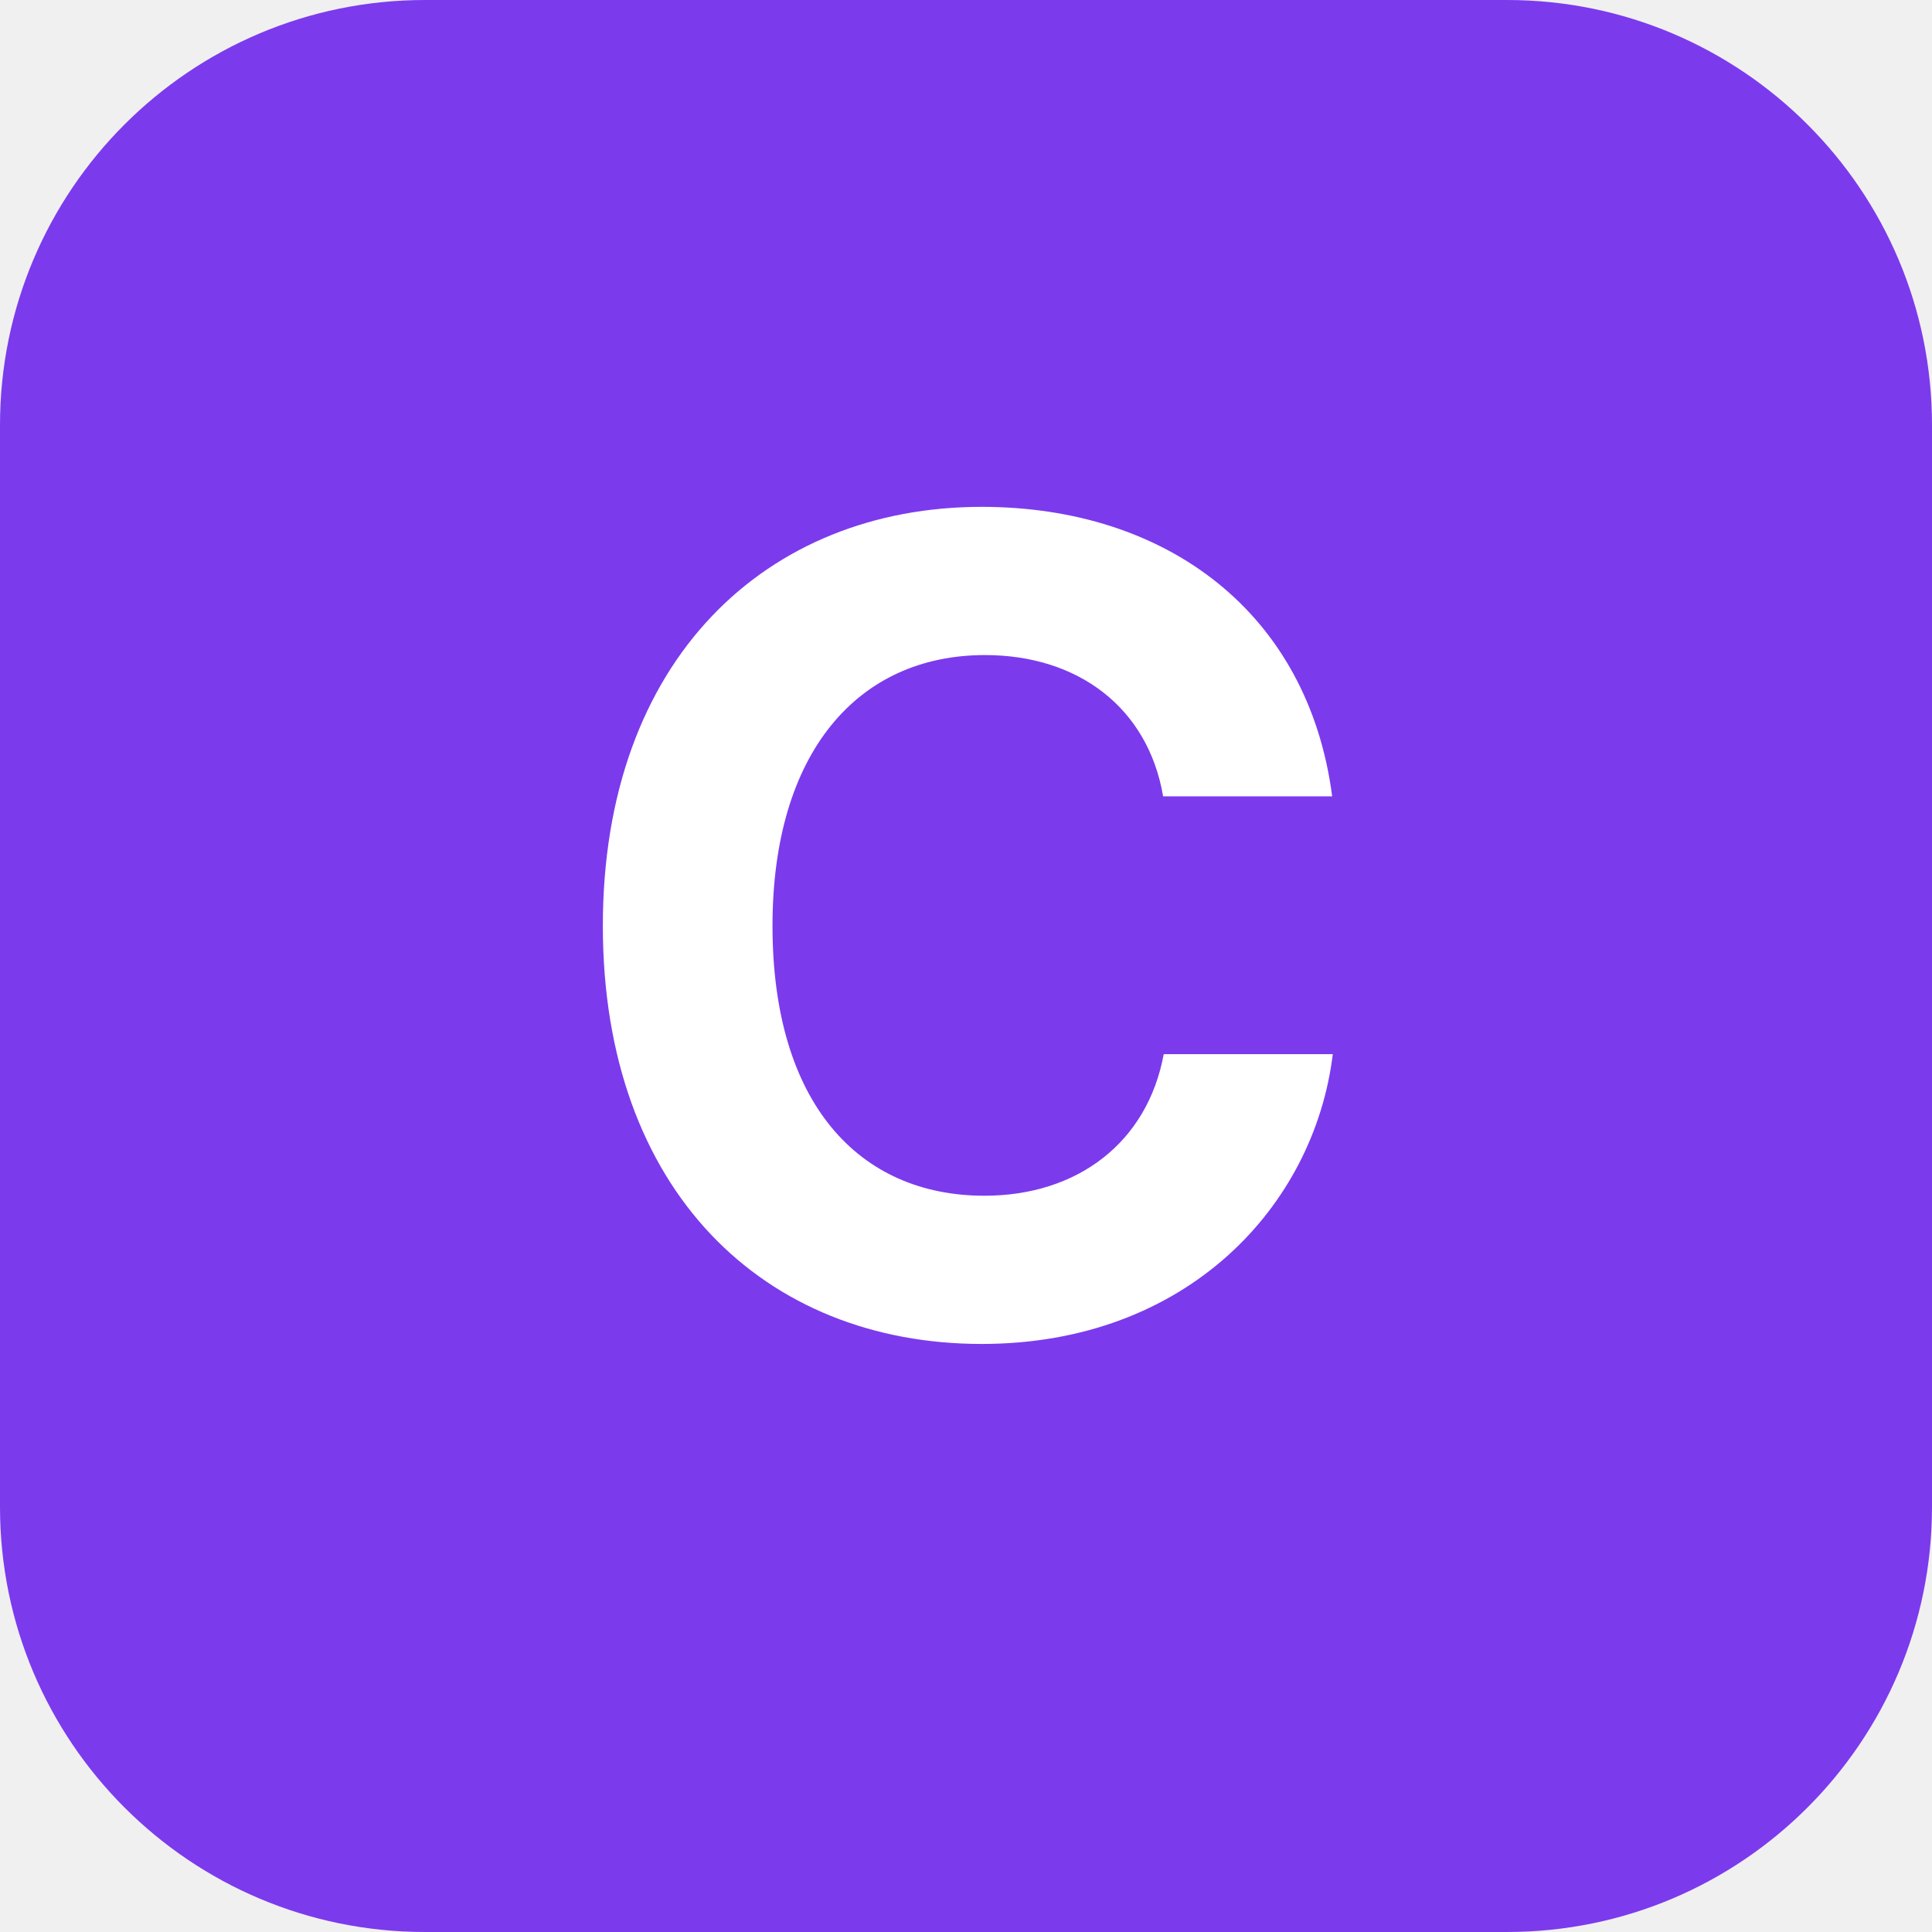
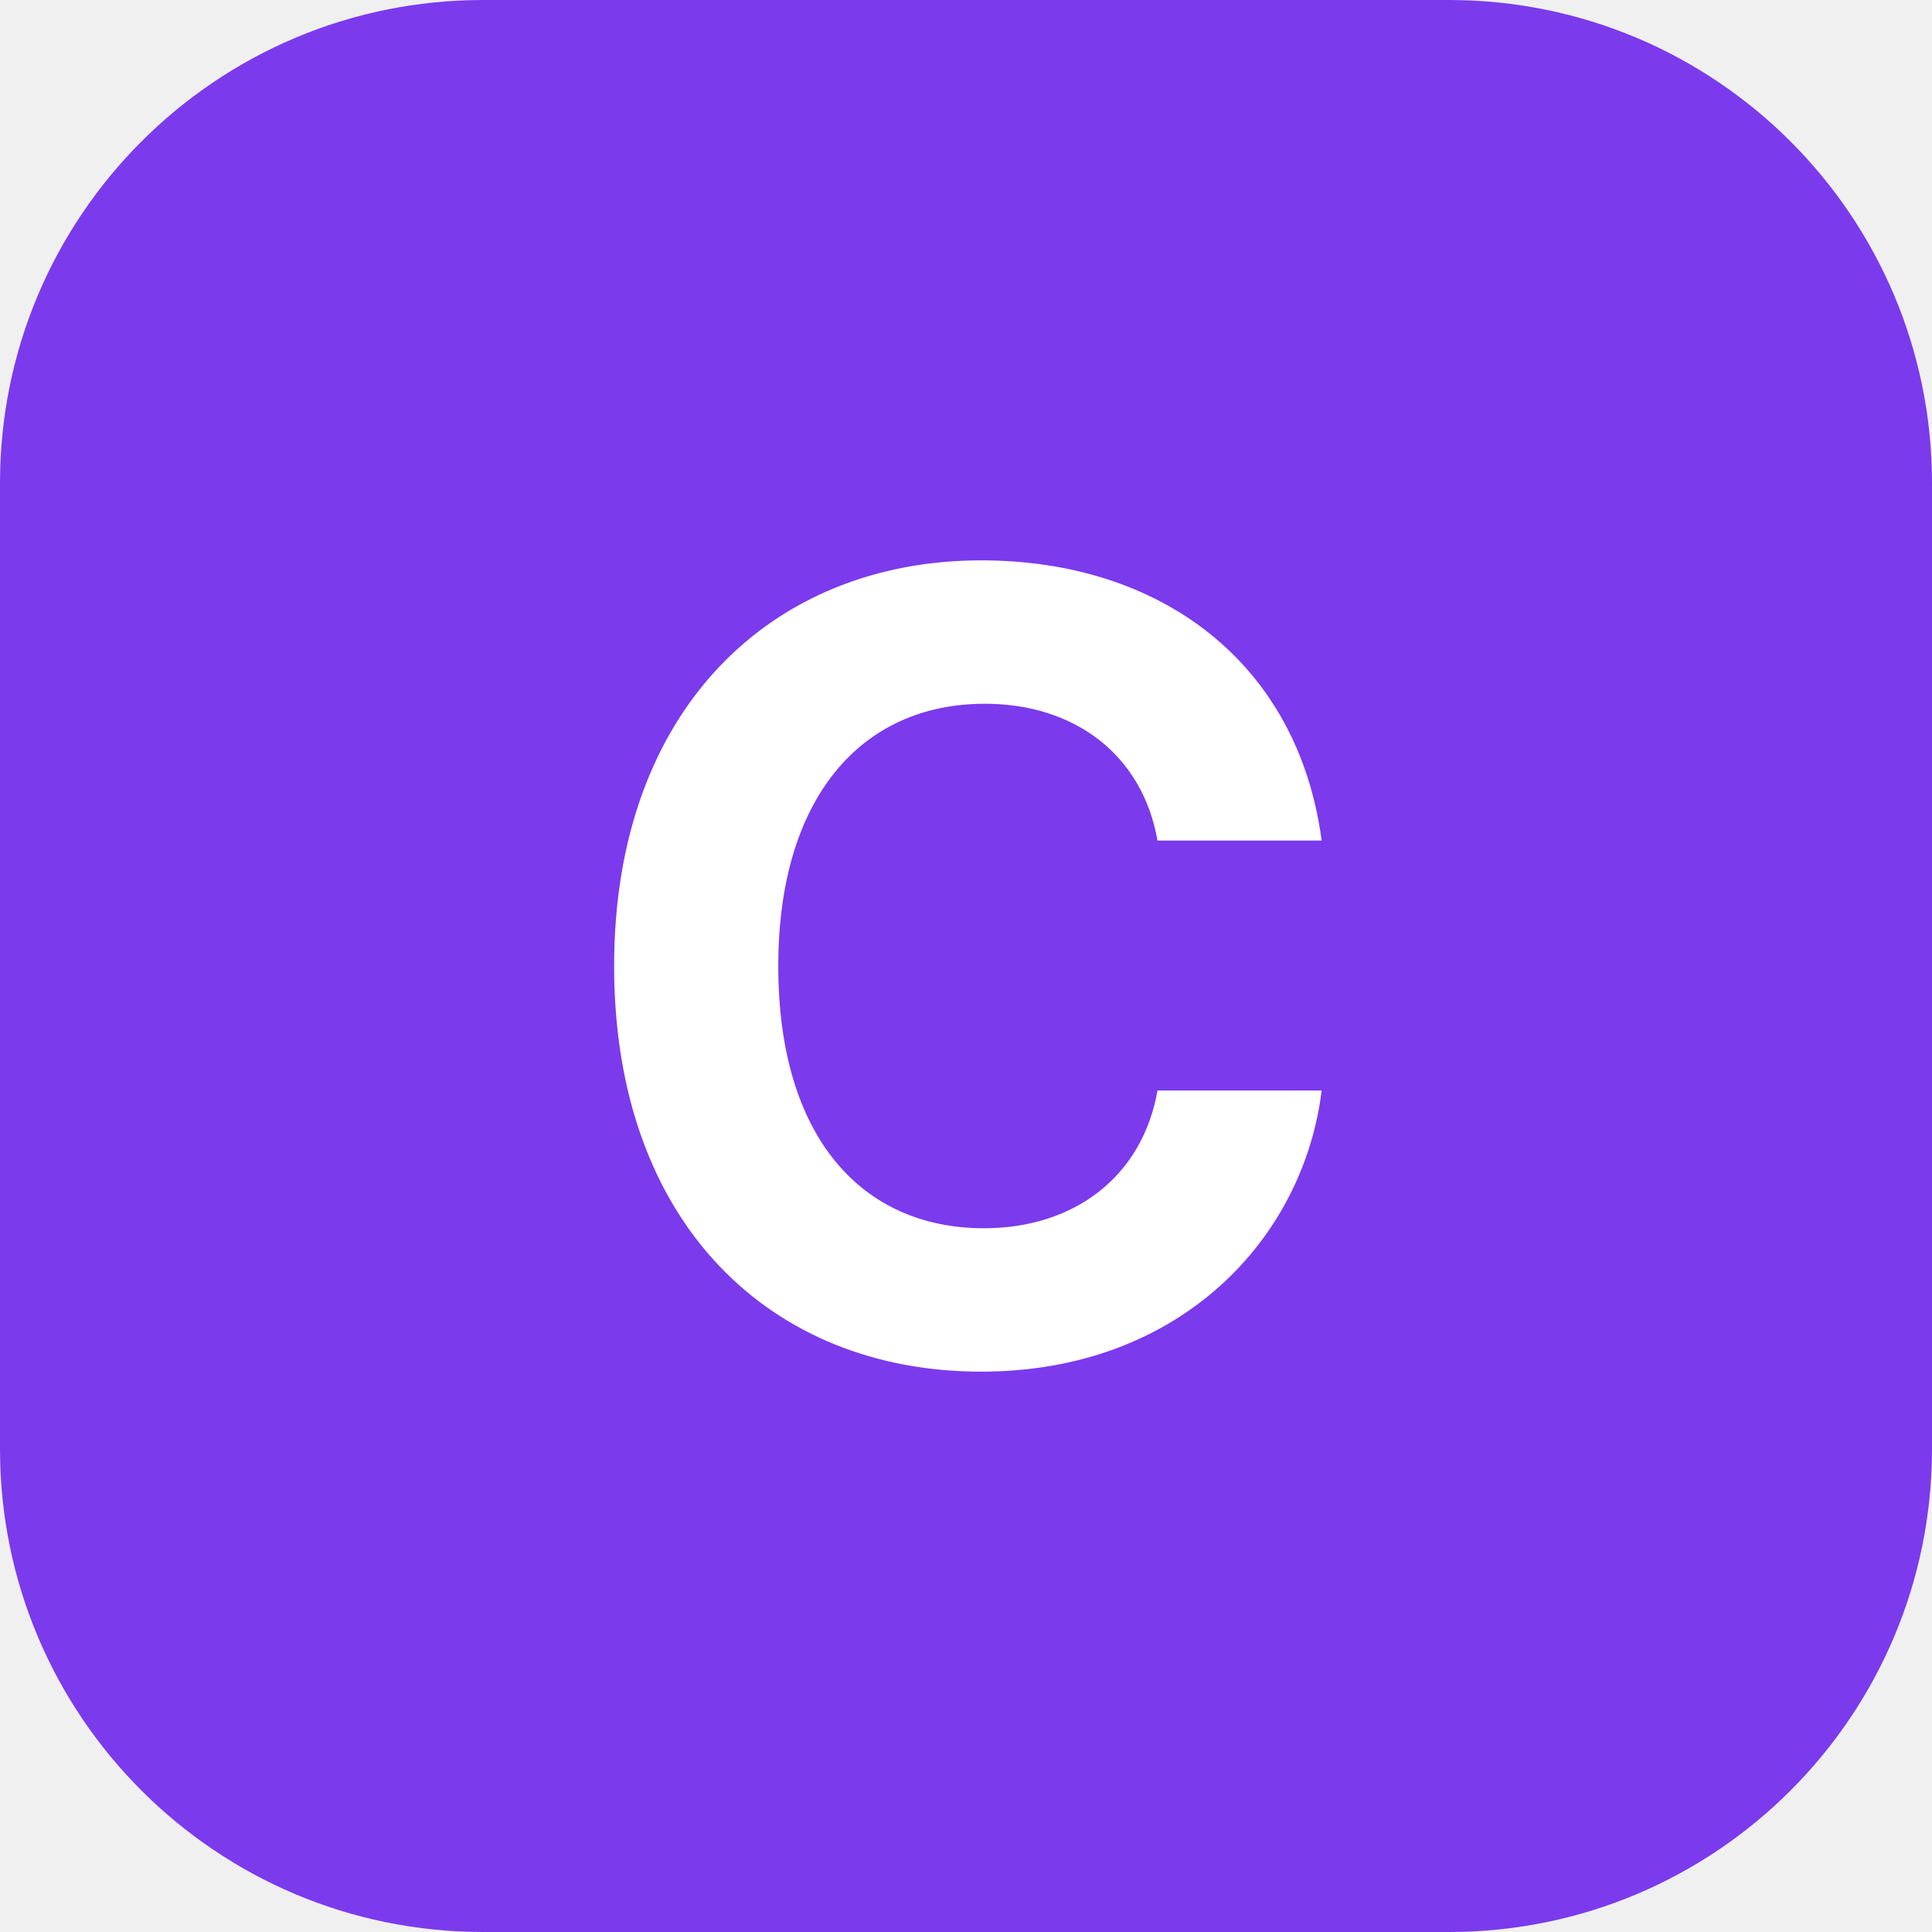
- <svg xmlns="http://www.w3.org/2000/svg" viewBox="0 0 100 100">
-   <rect width="100" height="100" rx="22" fill="#7c3aed" />
-   <text x="50" y="69" font-size="58" text-anchor="middle" fill="white" font-family="system-ui, -apple-system, sans-serif" font-weight="700">C</text>
+ <svg xmlns="http://www.w3.org/2000/svg" viewBox="0 0 32 32">
+   <rect width="32" height="32" rx="8" fill="#7c3aed" />
+   <text x="50%" y="50%" dominant-baseline="central" text-anchor="middle" font-family="system-ui, -apple-system, sans-serif" font-weight="700" font-size="18" fill="white">C</text>
</svg>
